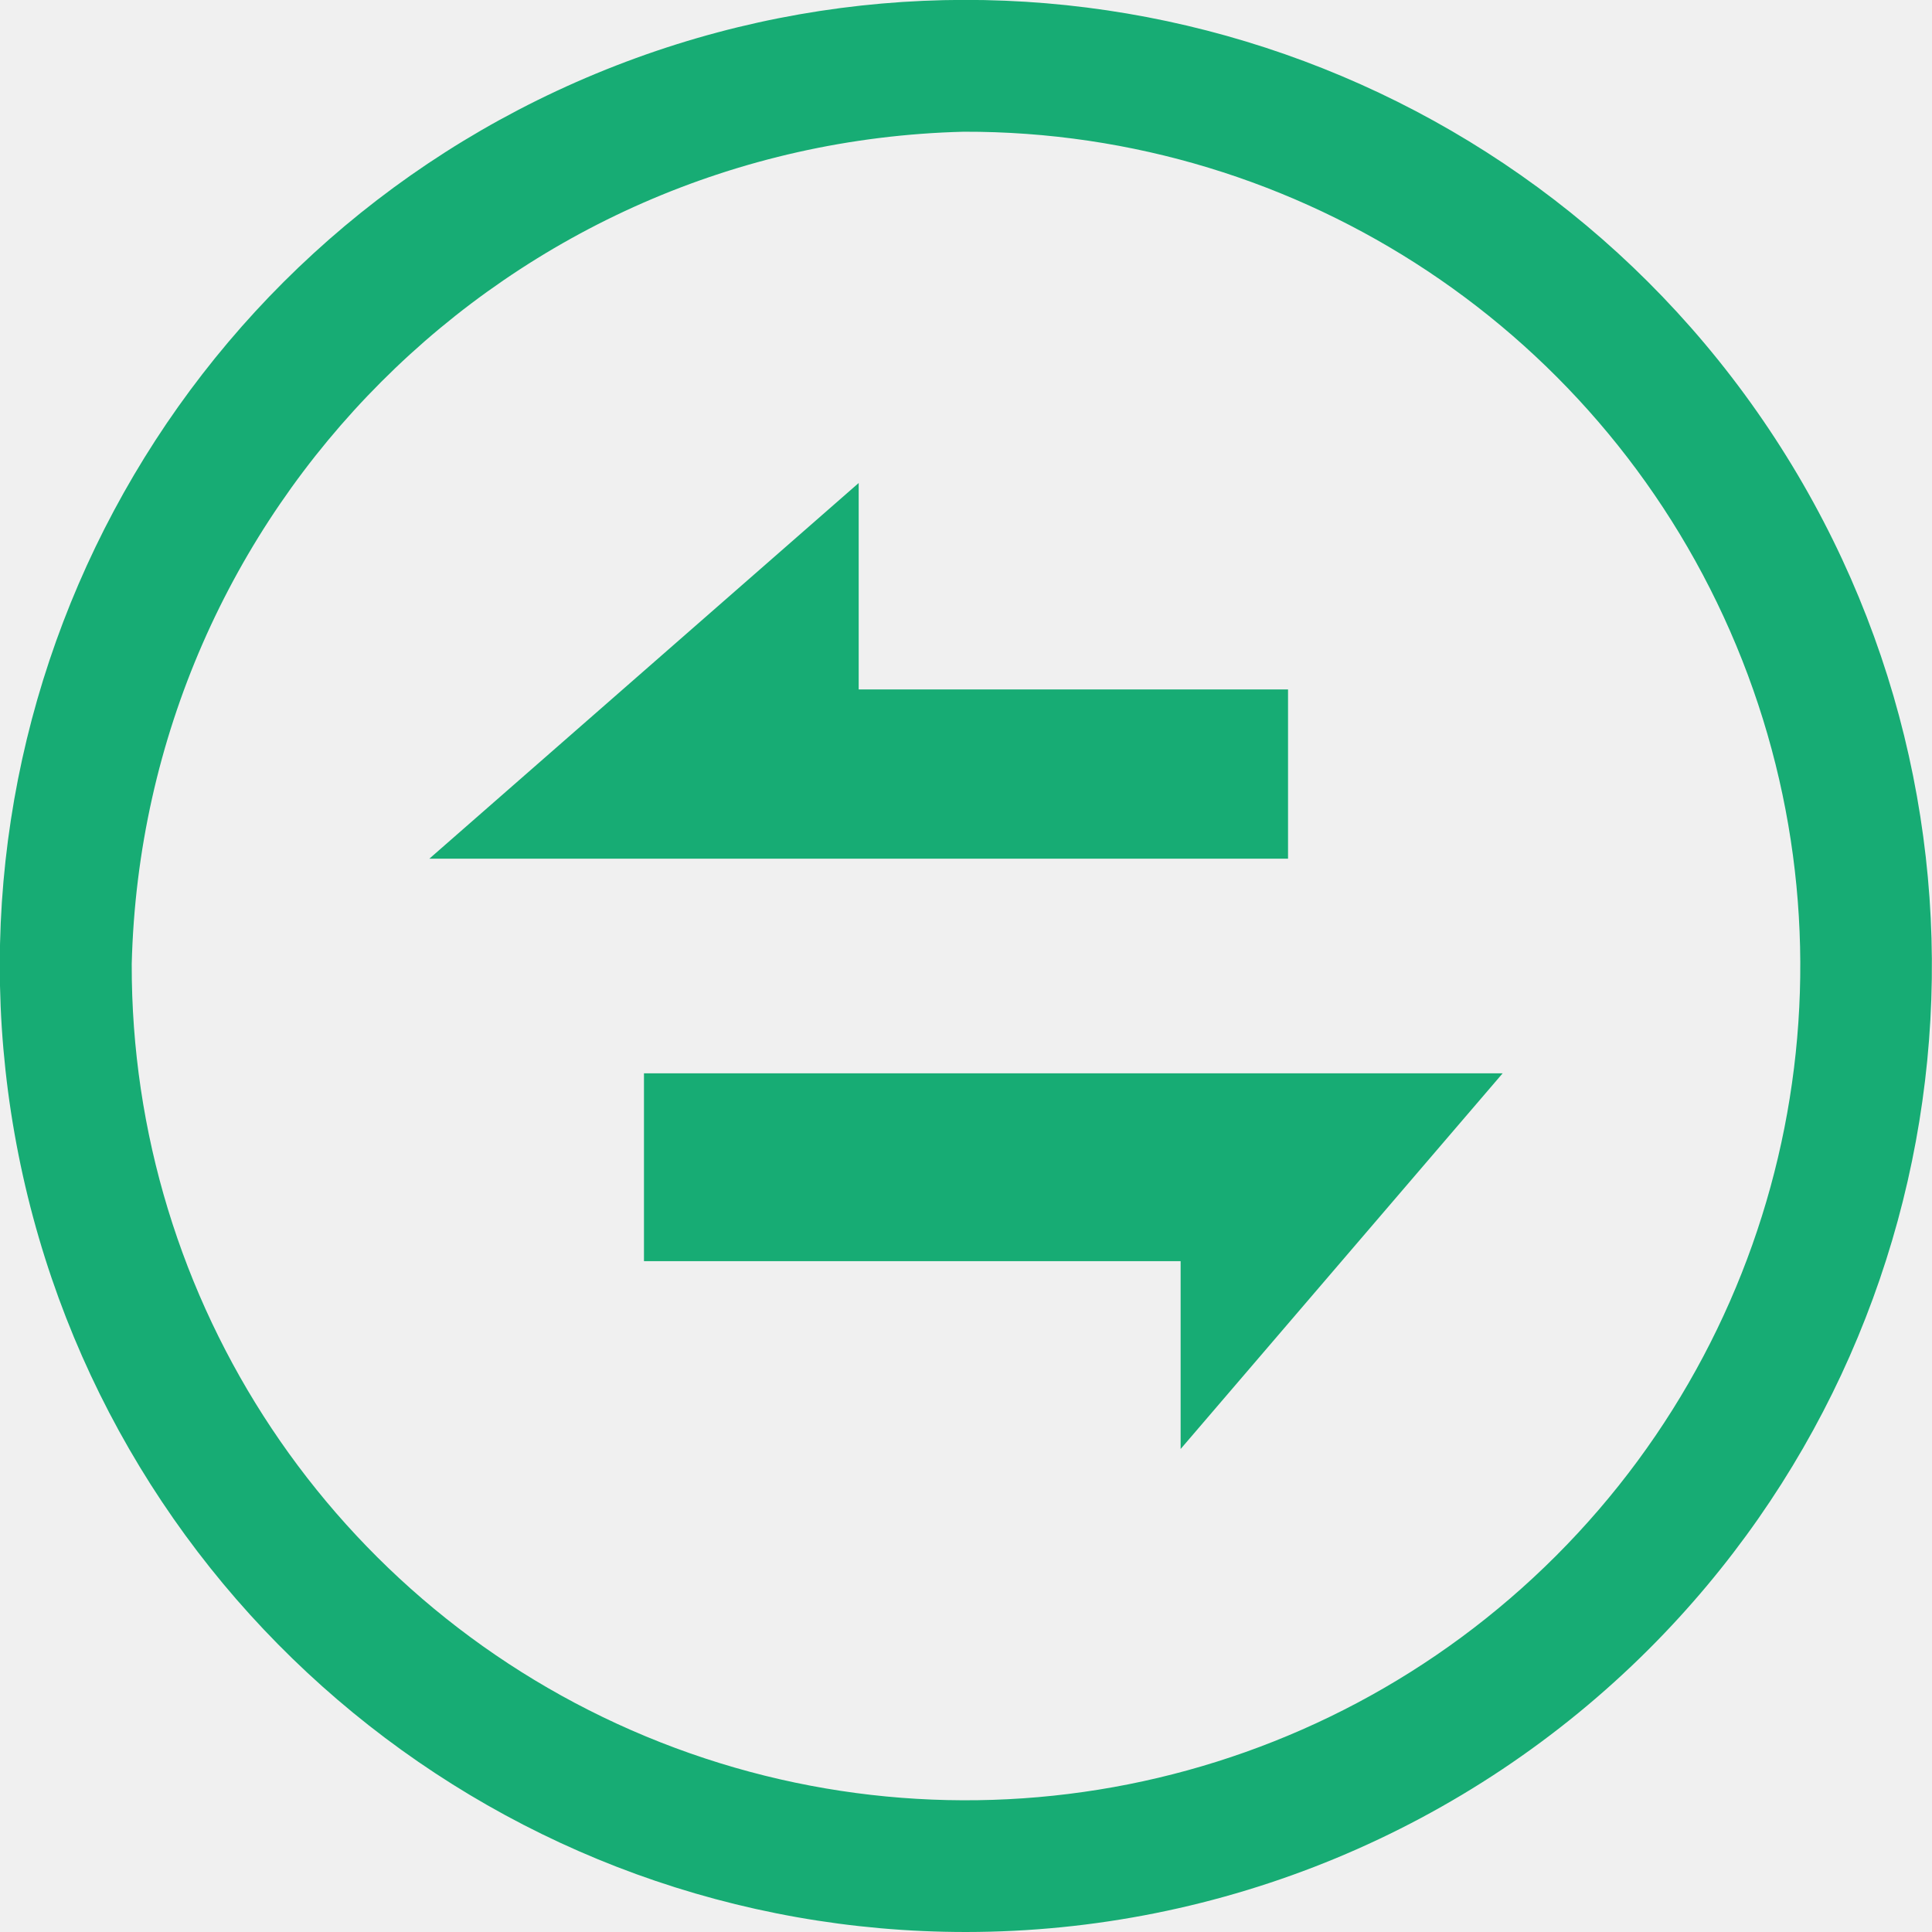
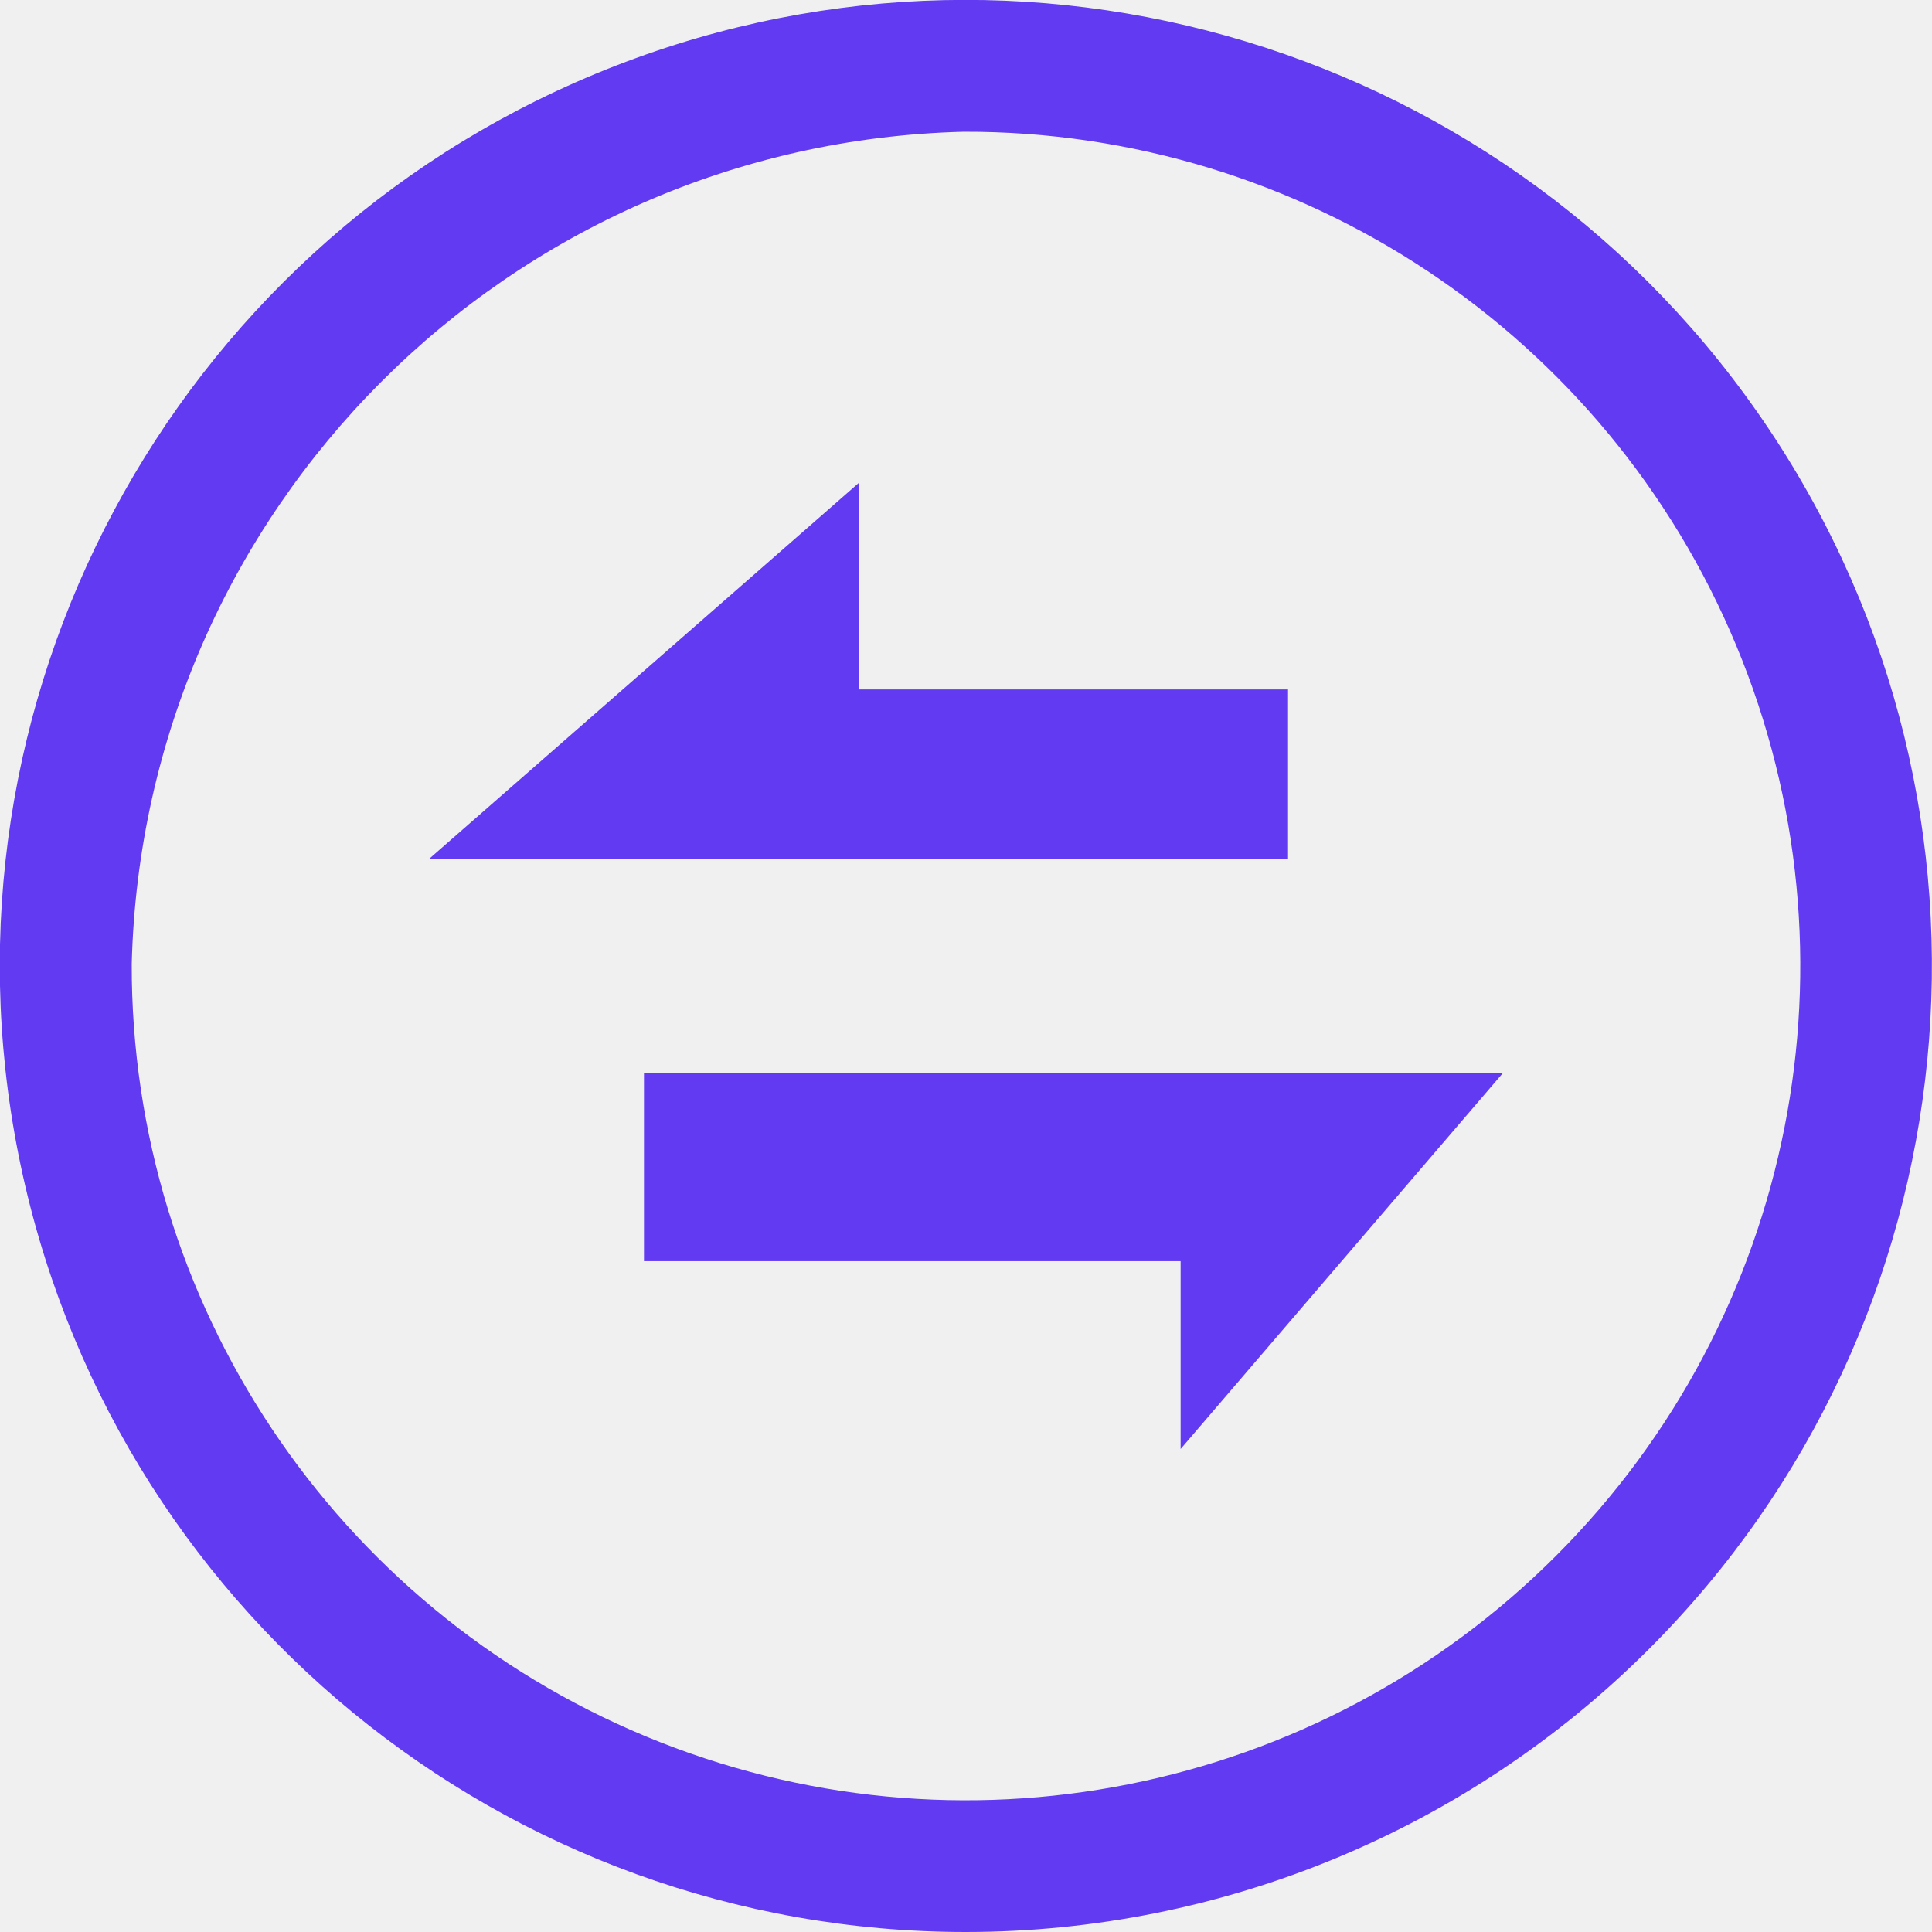
<svg xmlns="http://www.w3.org/2000/svg" width="22" height="22" viewBox="0 0 22 22">
  <defs>
-     <style>.a{fill:#fff;stroke:#707070;}.b{clip-path:url(#a);}.c{fill:#17ac74;}</style>
+     <style>.a{fill:#fff;stroke:#707070;}.b{clip-path:url(#a);}.c{fill:#613af1;}</style>
    <clipPath id="a">
      <rect class="a" width="22" height="22" transform="translate(179 1404)" />
    </clipPath>
  </defs>
  <g class="b" transform="translate(-179 -1404)">
    <path class="c" d="M4528,4675a11,11,0,1,1,7.778-3.223A11.013,11.013,0,0,1,4528,4675Zm-.028-20.5a9.723,9.723,0,0,0-9.472,9.478,9.5,9.5,0,1,0,9.472-9.478Z" transform="translate(-4338 -3249)" />
    <path class="c" d="M6.111,4.278V2.139H0V0H9.778Z" transform="translate(186.333 1416.222)" />
    <path class="c" d="M4.889,0V2.351H9.778V4.278H0Z" transform="translate(183.889 1409.5)" />
  </g>
</svg>
